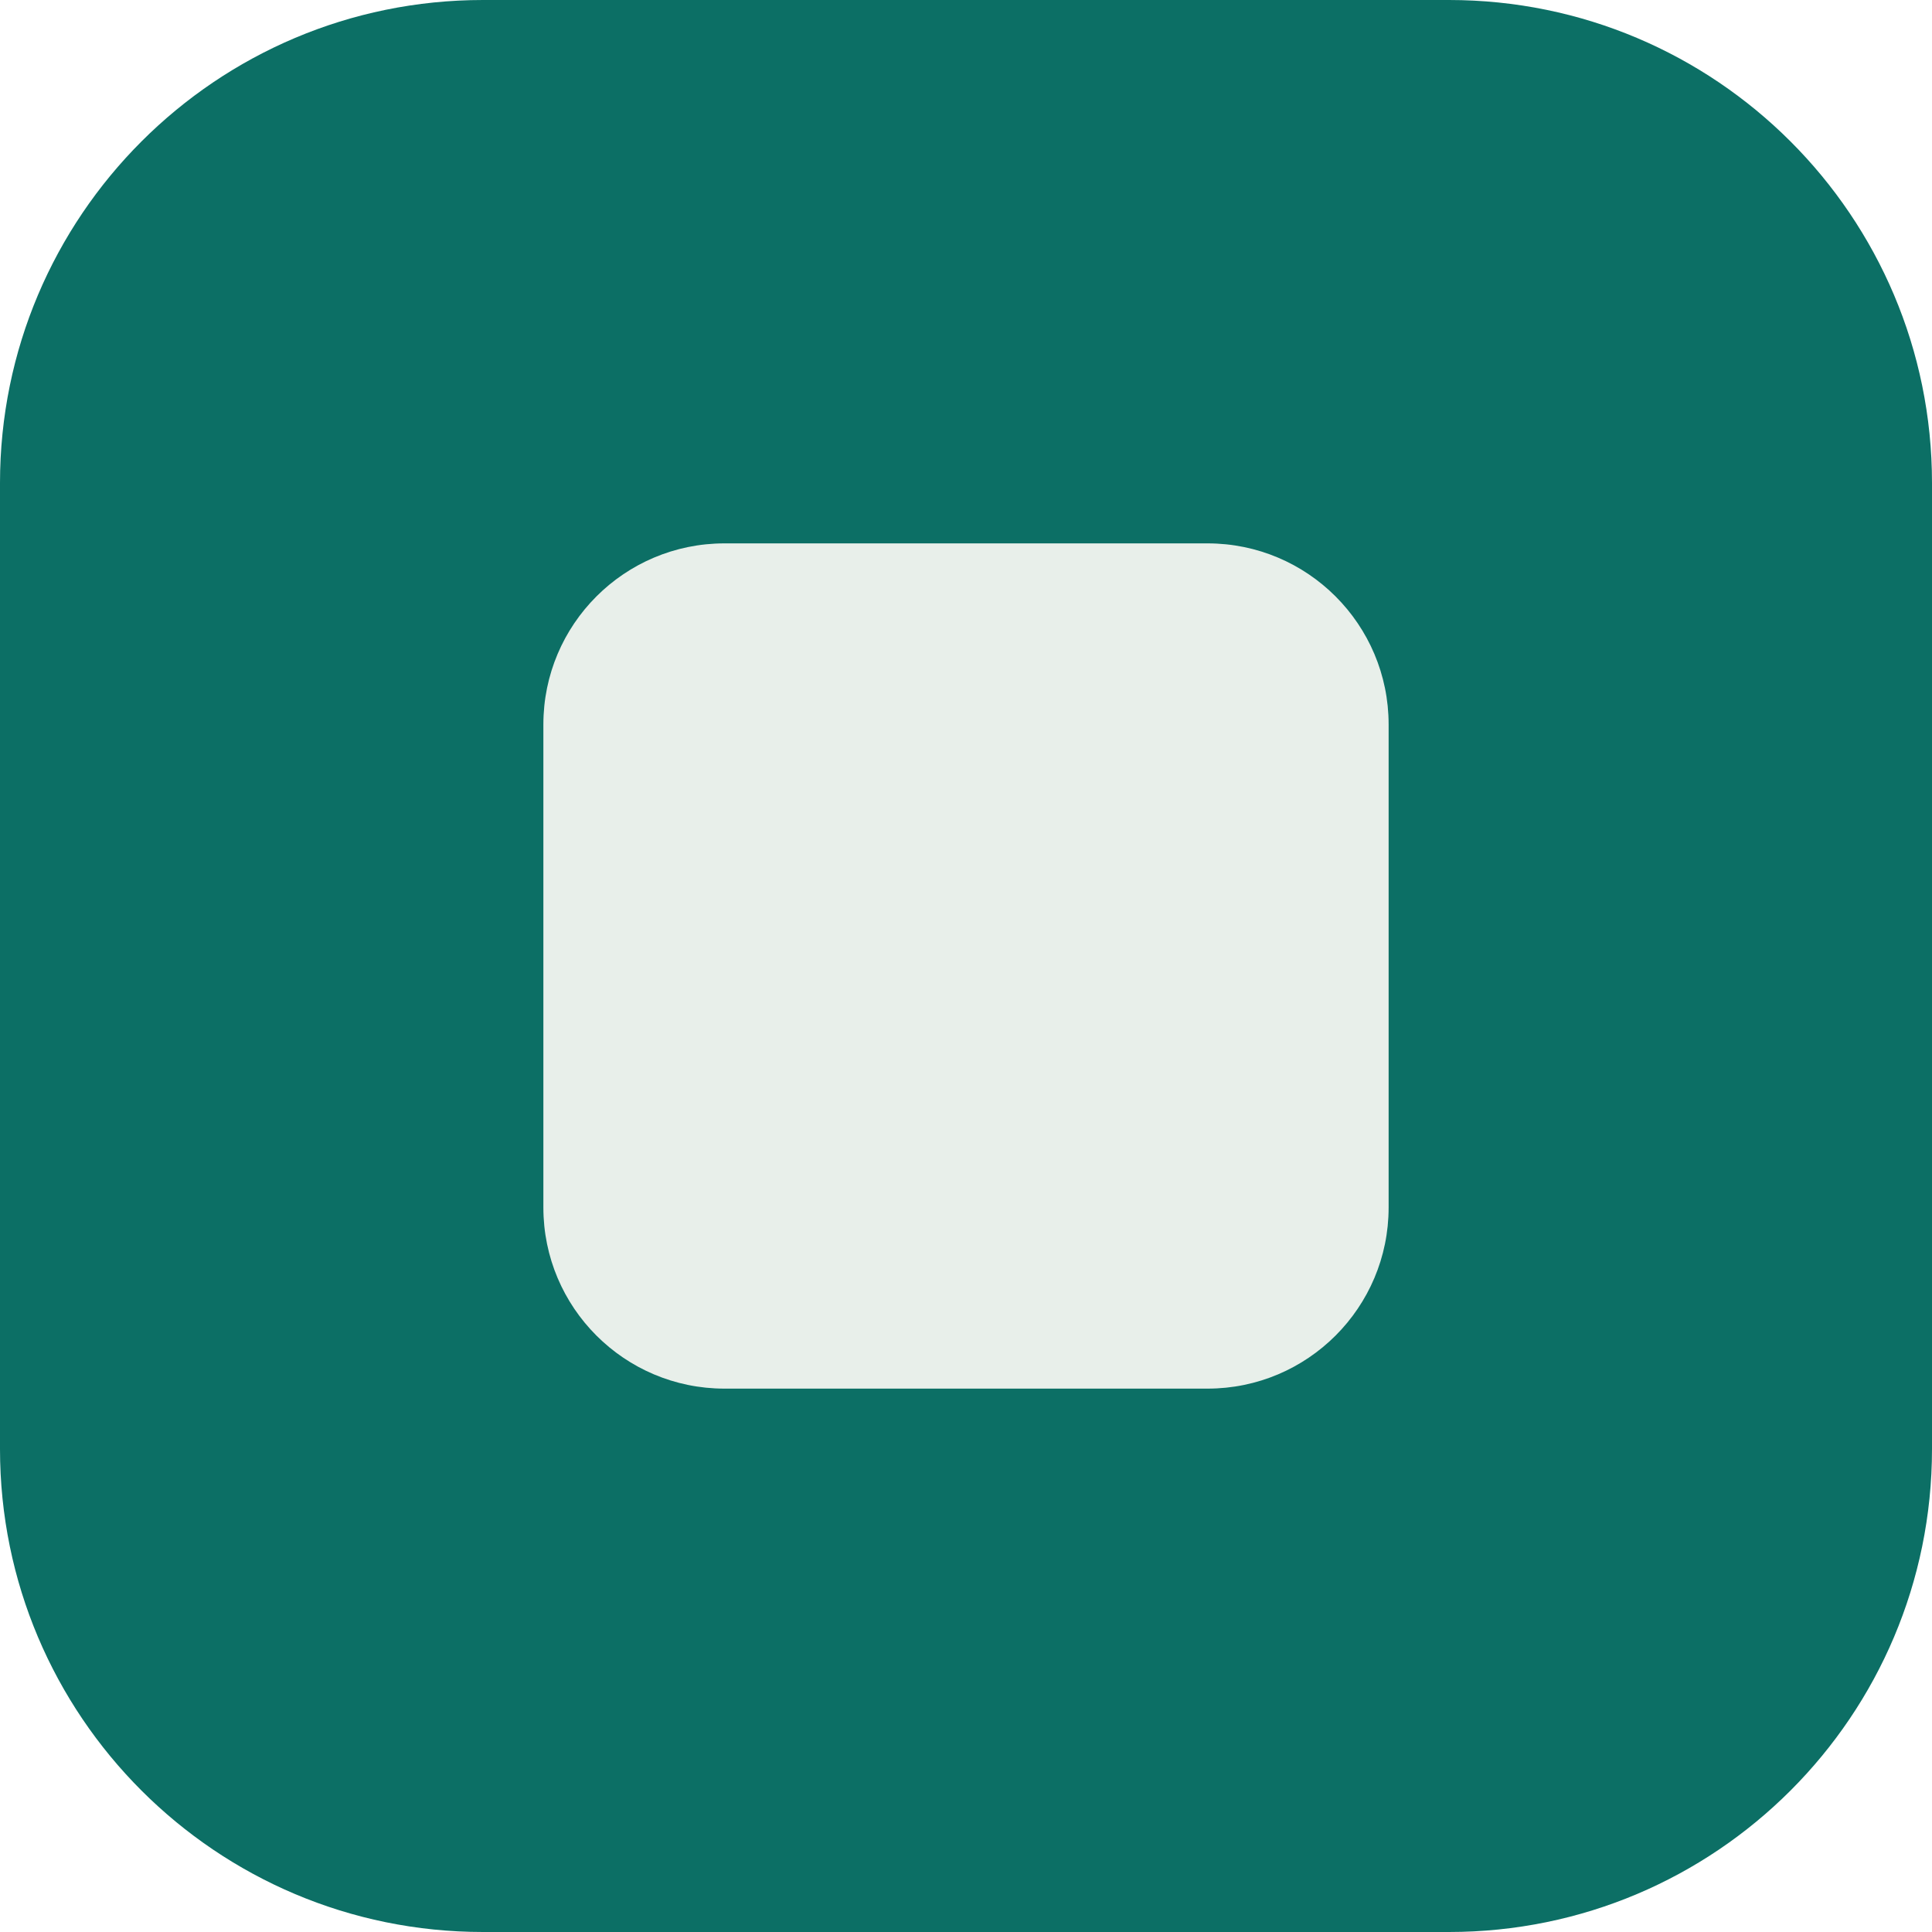
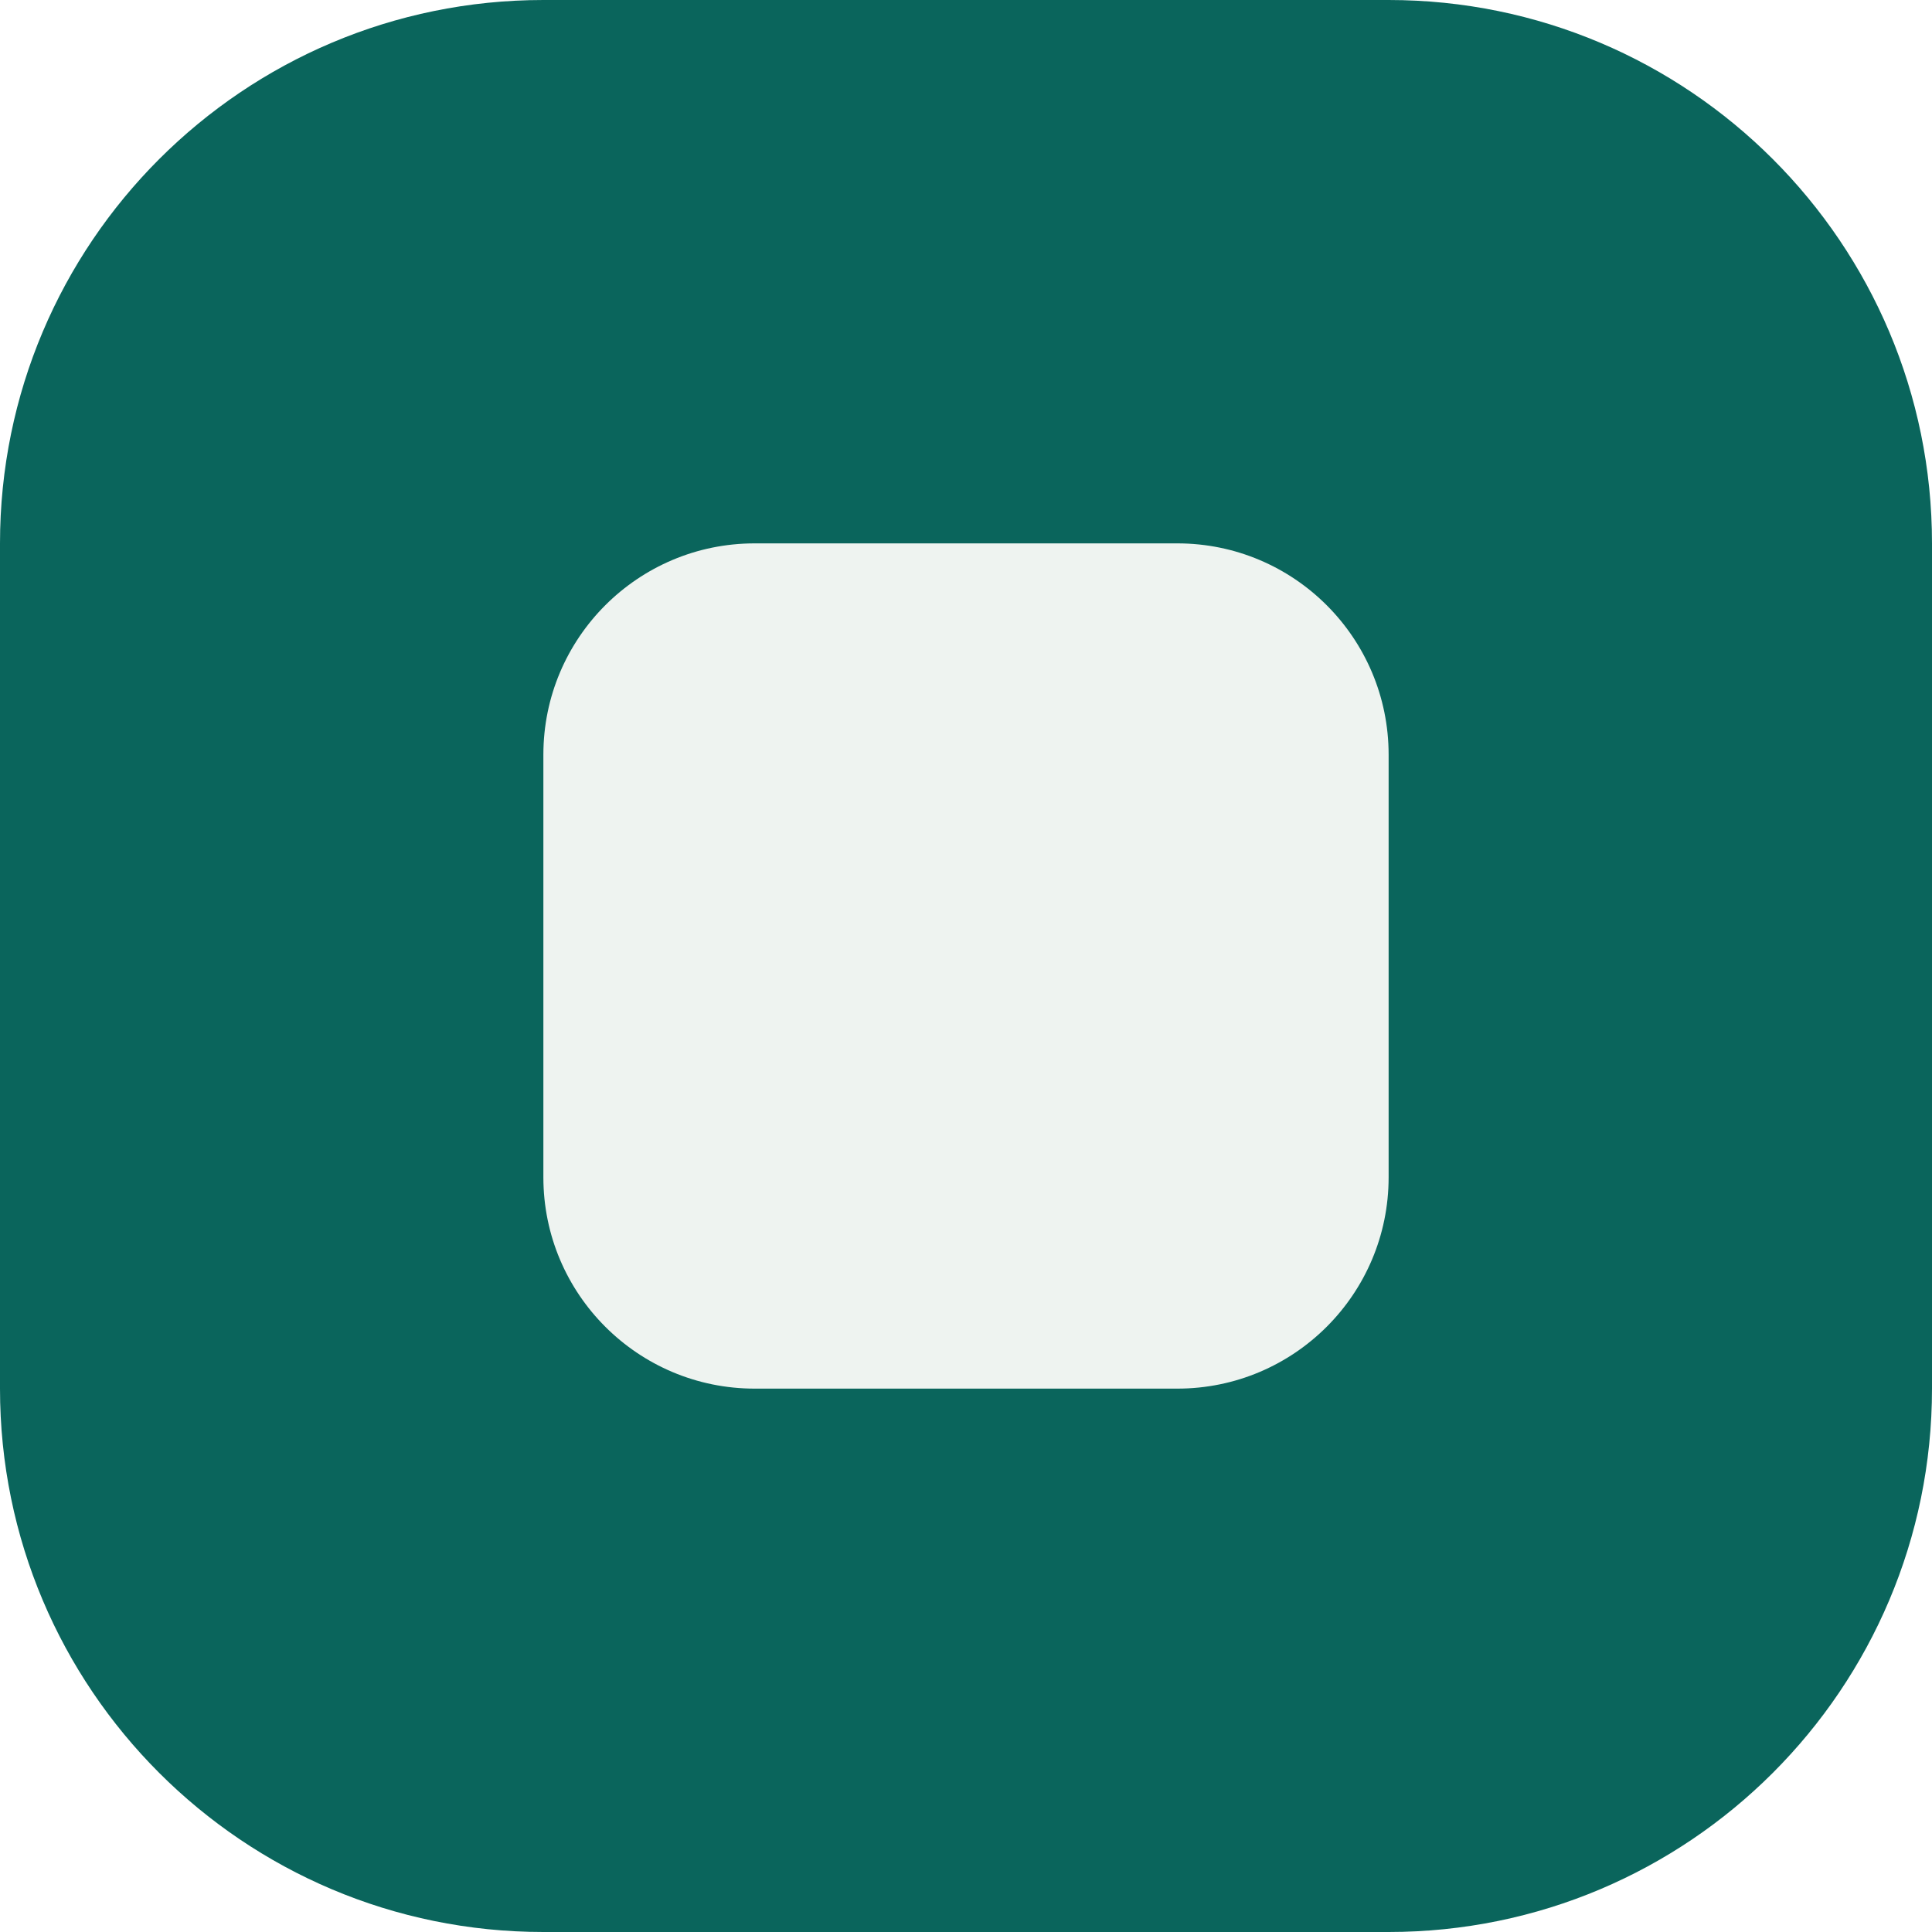
<svg xmlns="http://www.w3.org/2000/svg" viewBox="0 0 32 32" fill="none">
-   <rect width="32" height="32" rx="8" fill="#0c6f65" />
-   <rect x="9" y="9" width="14" height="14" rx="3" fill="#e8efea" />
+   <rect width="32" height="32" rx="9" fill="#0a655c" />
+   <rect x="9" y="9" width="14" height="14" rx="3.5" fill="#eef3f0" />
</svg>
